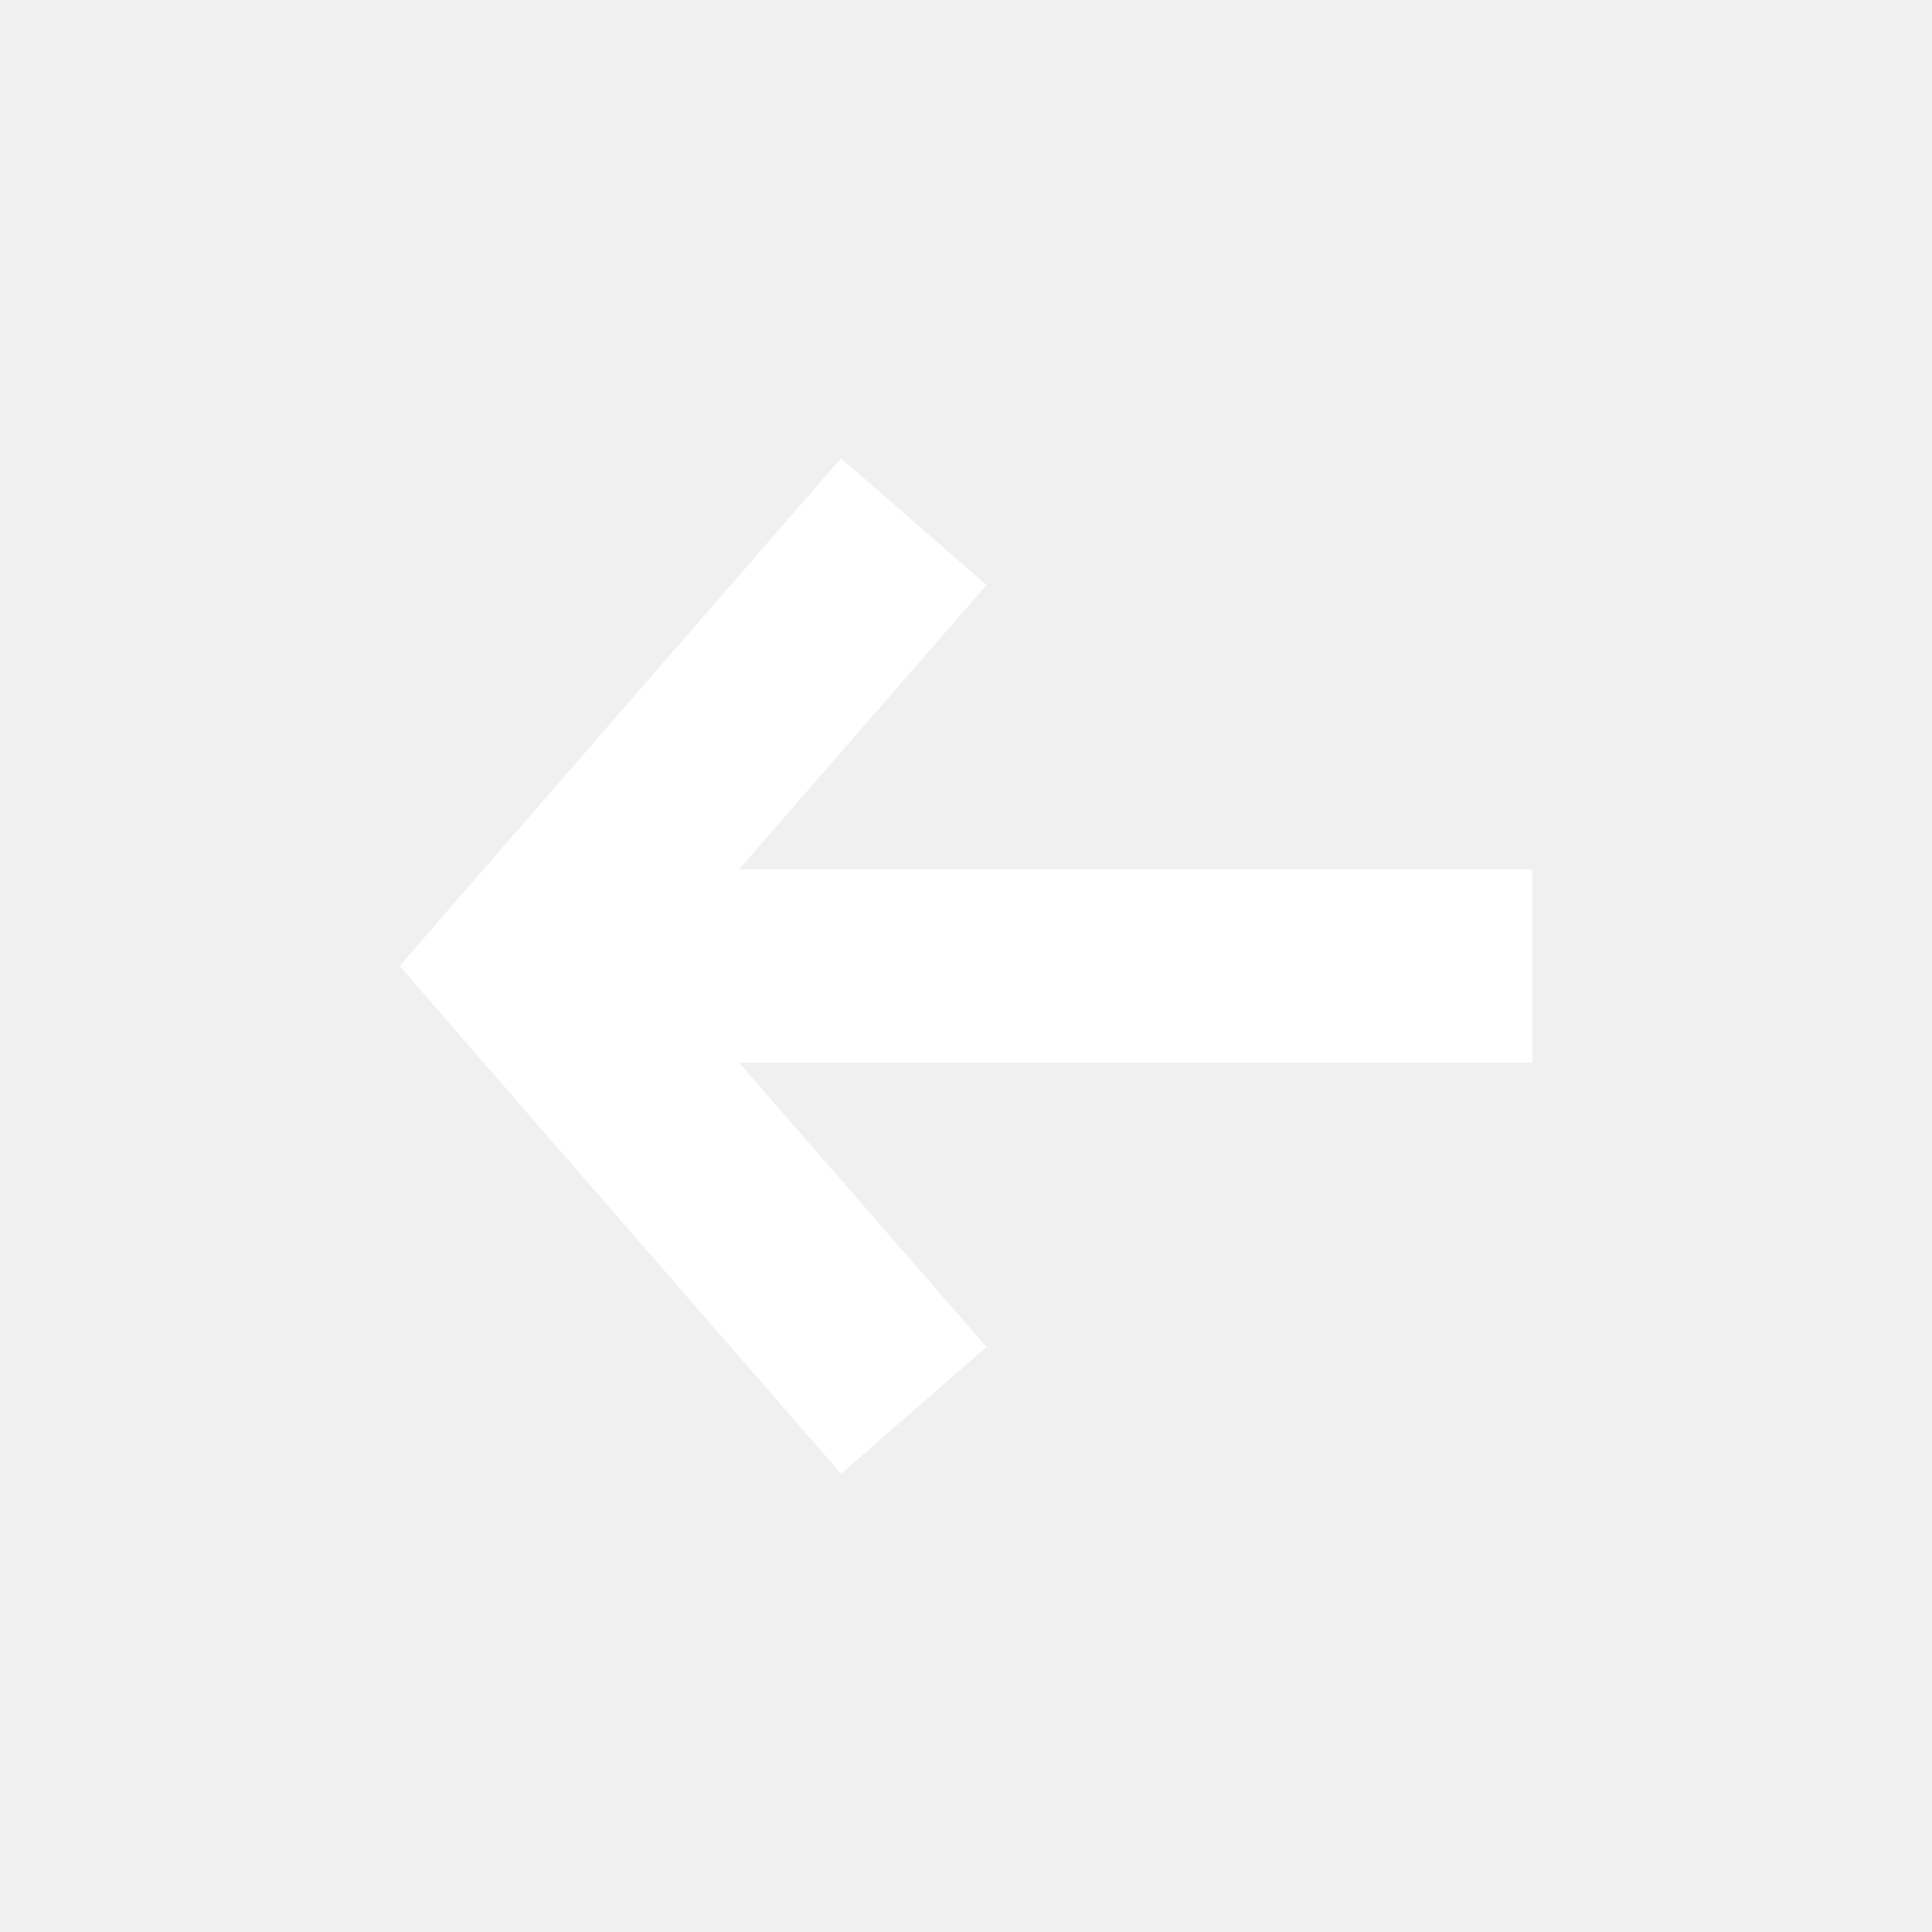
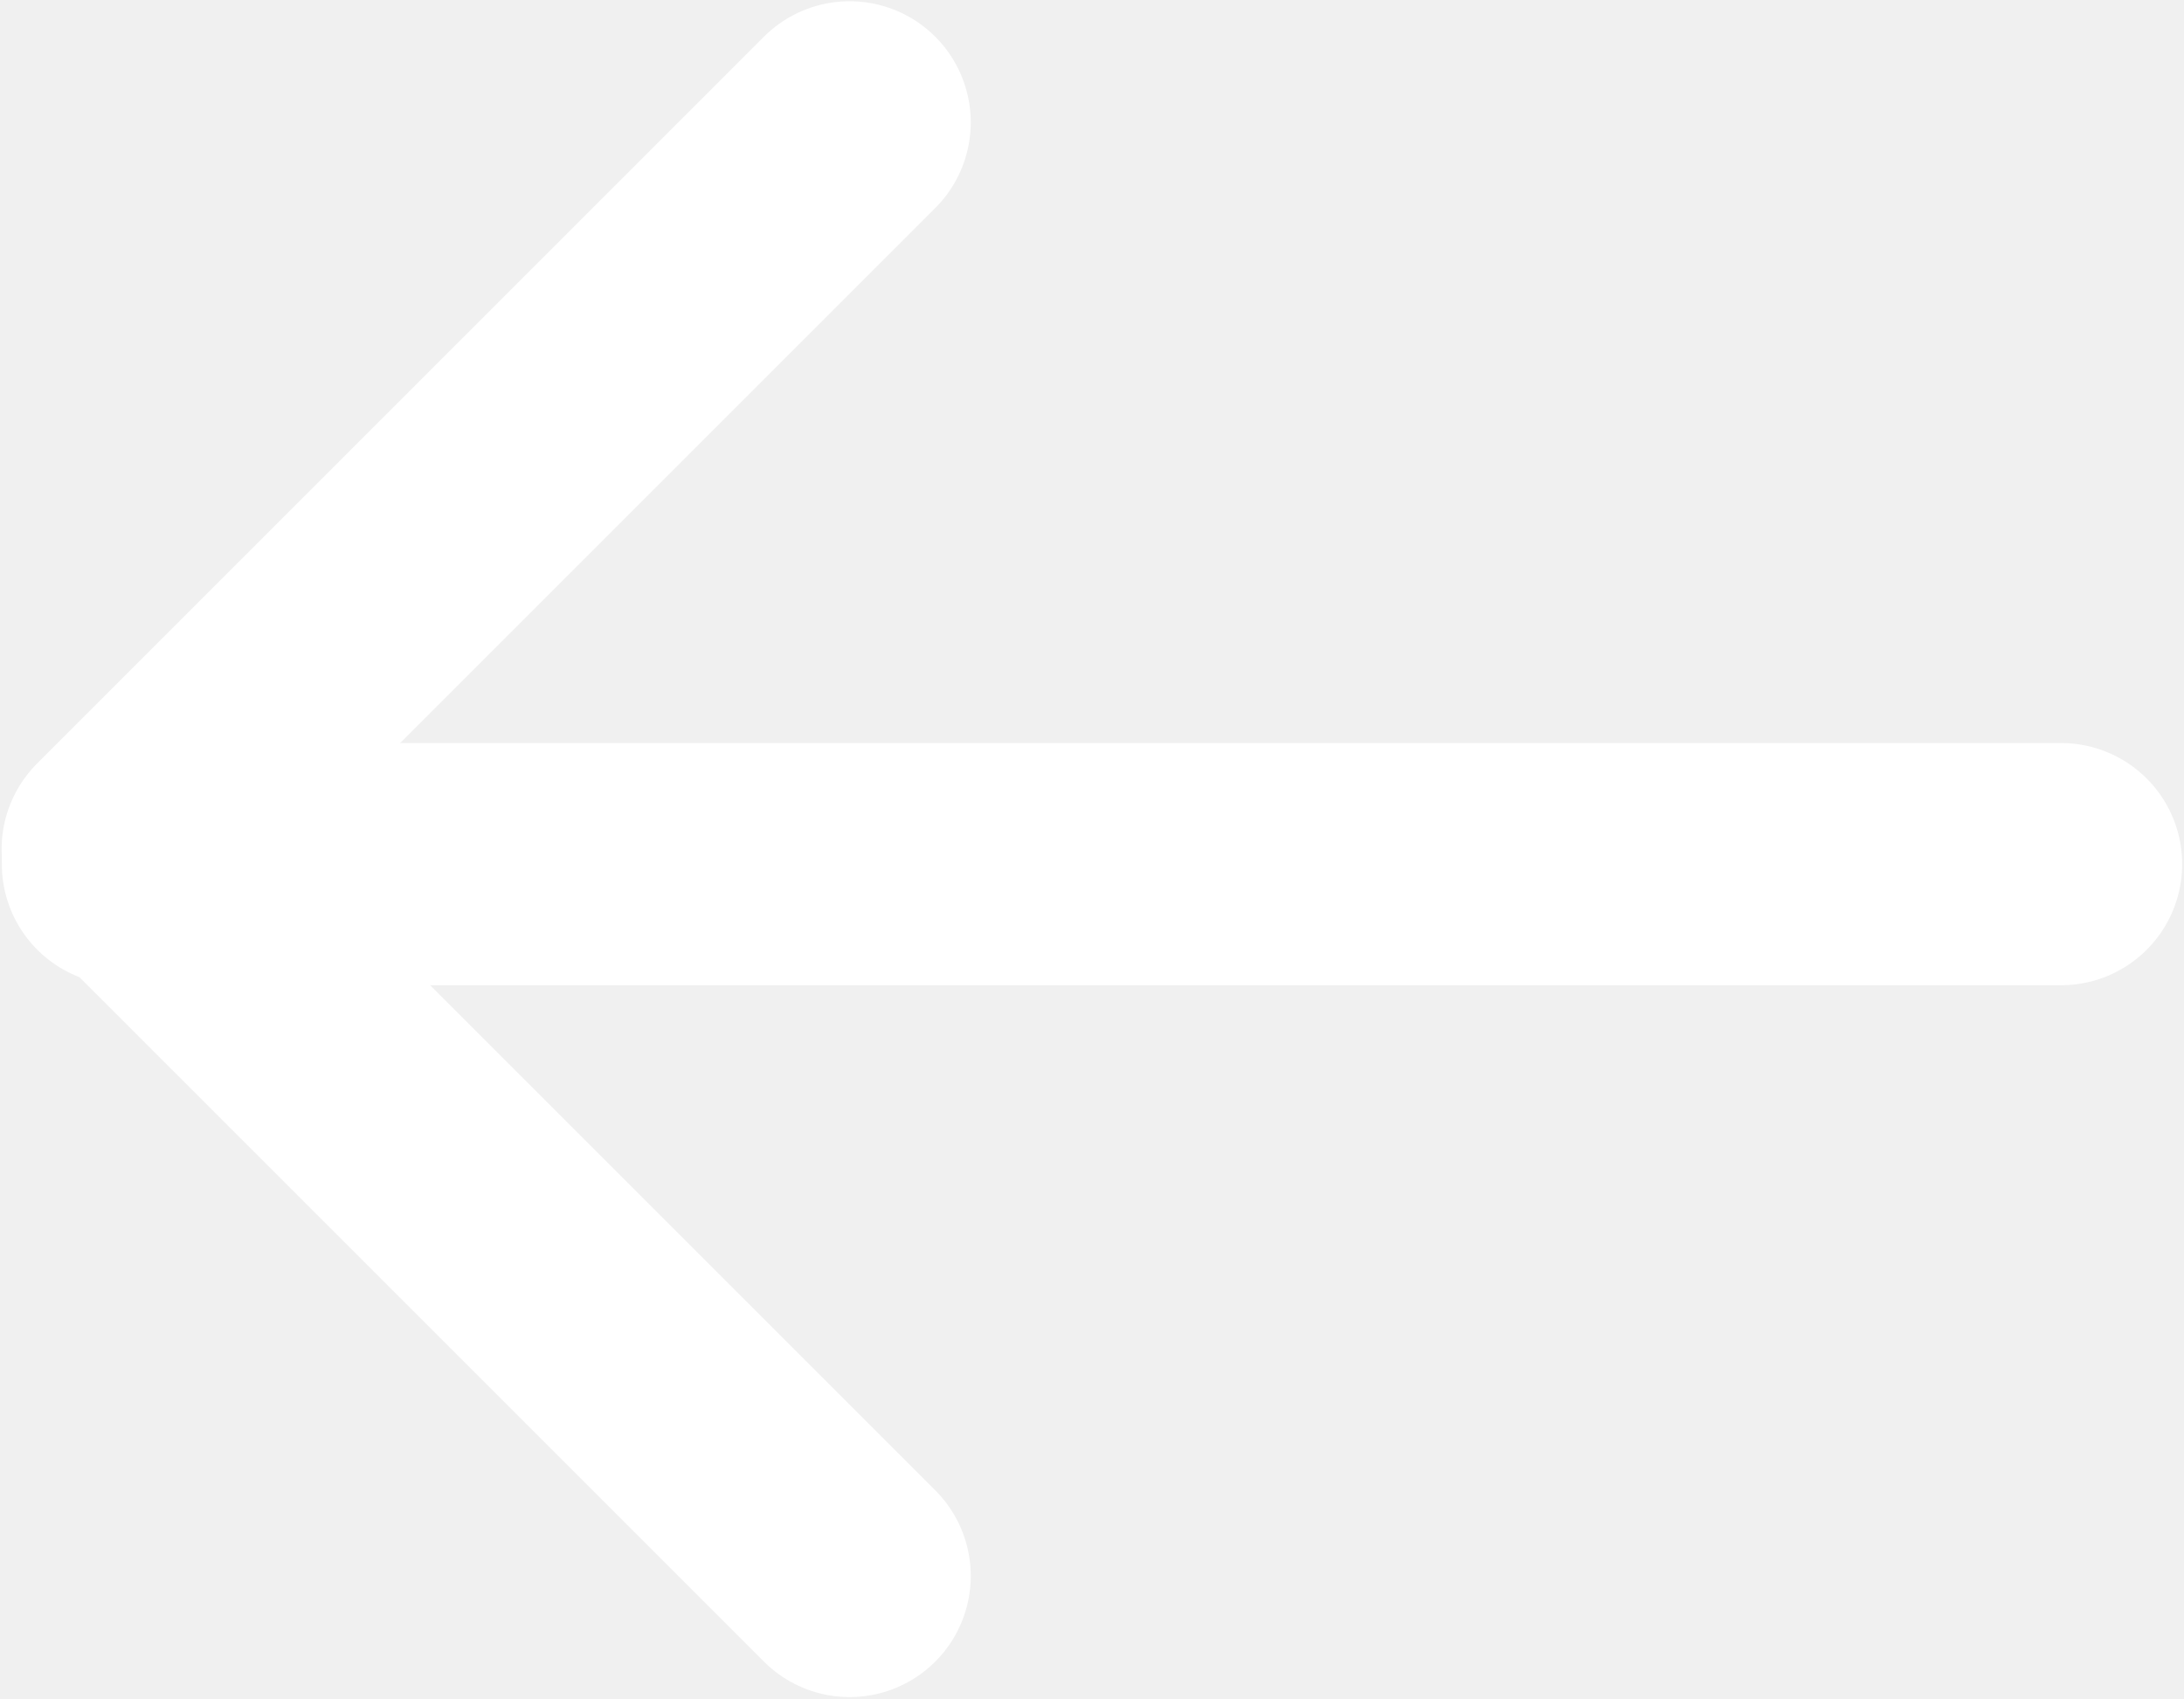
- <svg xmlns="http://www.w3.org/2000/svg" id="svg6" viewBox="0 0 100 100" y="0px" x="0px" version="1.1" fill="#000000" width="100px" height="100px">
-   <defs id="defs10" />
-   <g style="fill:#ffffff;fill-opacity:1" id="g4" transform="translate(0,-952.3622)">
-     <path id="path2" overflow="visible" display="inline" visibility="visible" marker="none" stroke="none" fill-opacity="1" fill="#000000" d="m 20.687,1002.362 2.844,3.281 20,23 7.531,-6.562 -12.812,-14.719 41.063,0 0,-10 -41.063,0 12.812,-14.719 -7.531,-6.562 -20,23 -2.844,3.281 z" style="text-indent:0;text-transform:none;direction:ltr;block-progression:tb;baseline-shift:baseline;color:#000000;enable-background:accumulate;fill:#ffffff;fill-opacity:1" />
+ <svg xmlns="http://www.w3.org/2000/svg" id="svg3584" version="1.1" viewBox="0 0 4.77 3.71" height="3.71mm" width="4.77mm">
+   <defs id="defs3578" />
+   <g transform="translate(152.6425,-9.454493)" id="layer1">
+     <path style="fill:none;fill-rule:evenodd;stroke:#ffffff;stroke-width:0.529;stroke-linecap:round;stroke-linejoin:round;fill-opacity:1;stroke-opacity:1" id="path120" d="m -148.141,11.342 h -4.233" />
+     <polyline style="fill:none;fill-rule:evenodd;stroke:#ffffff;stroke-width:2;stroke-linecap:round;stroke-linejoin:round;fill-opacity:1;stroke-opacity:1" points="420 444 414 438 420 432" id="polyline122" transform="matrix(0.2645833,0,0,0.2645833,-261.9119,-104.5782)" />
  </g>
</svg>
